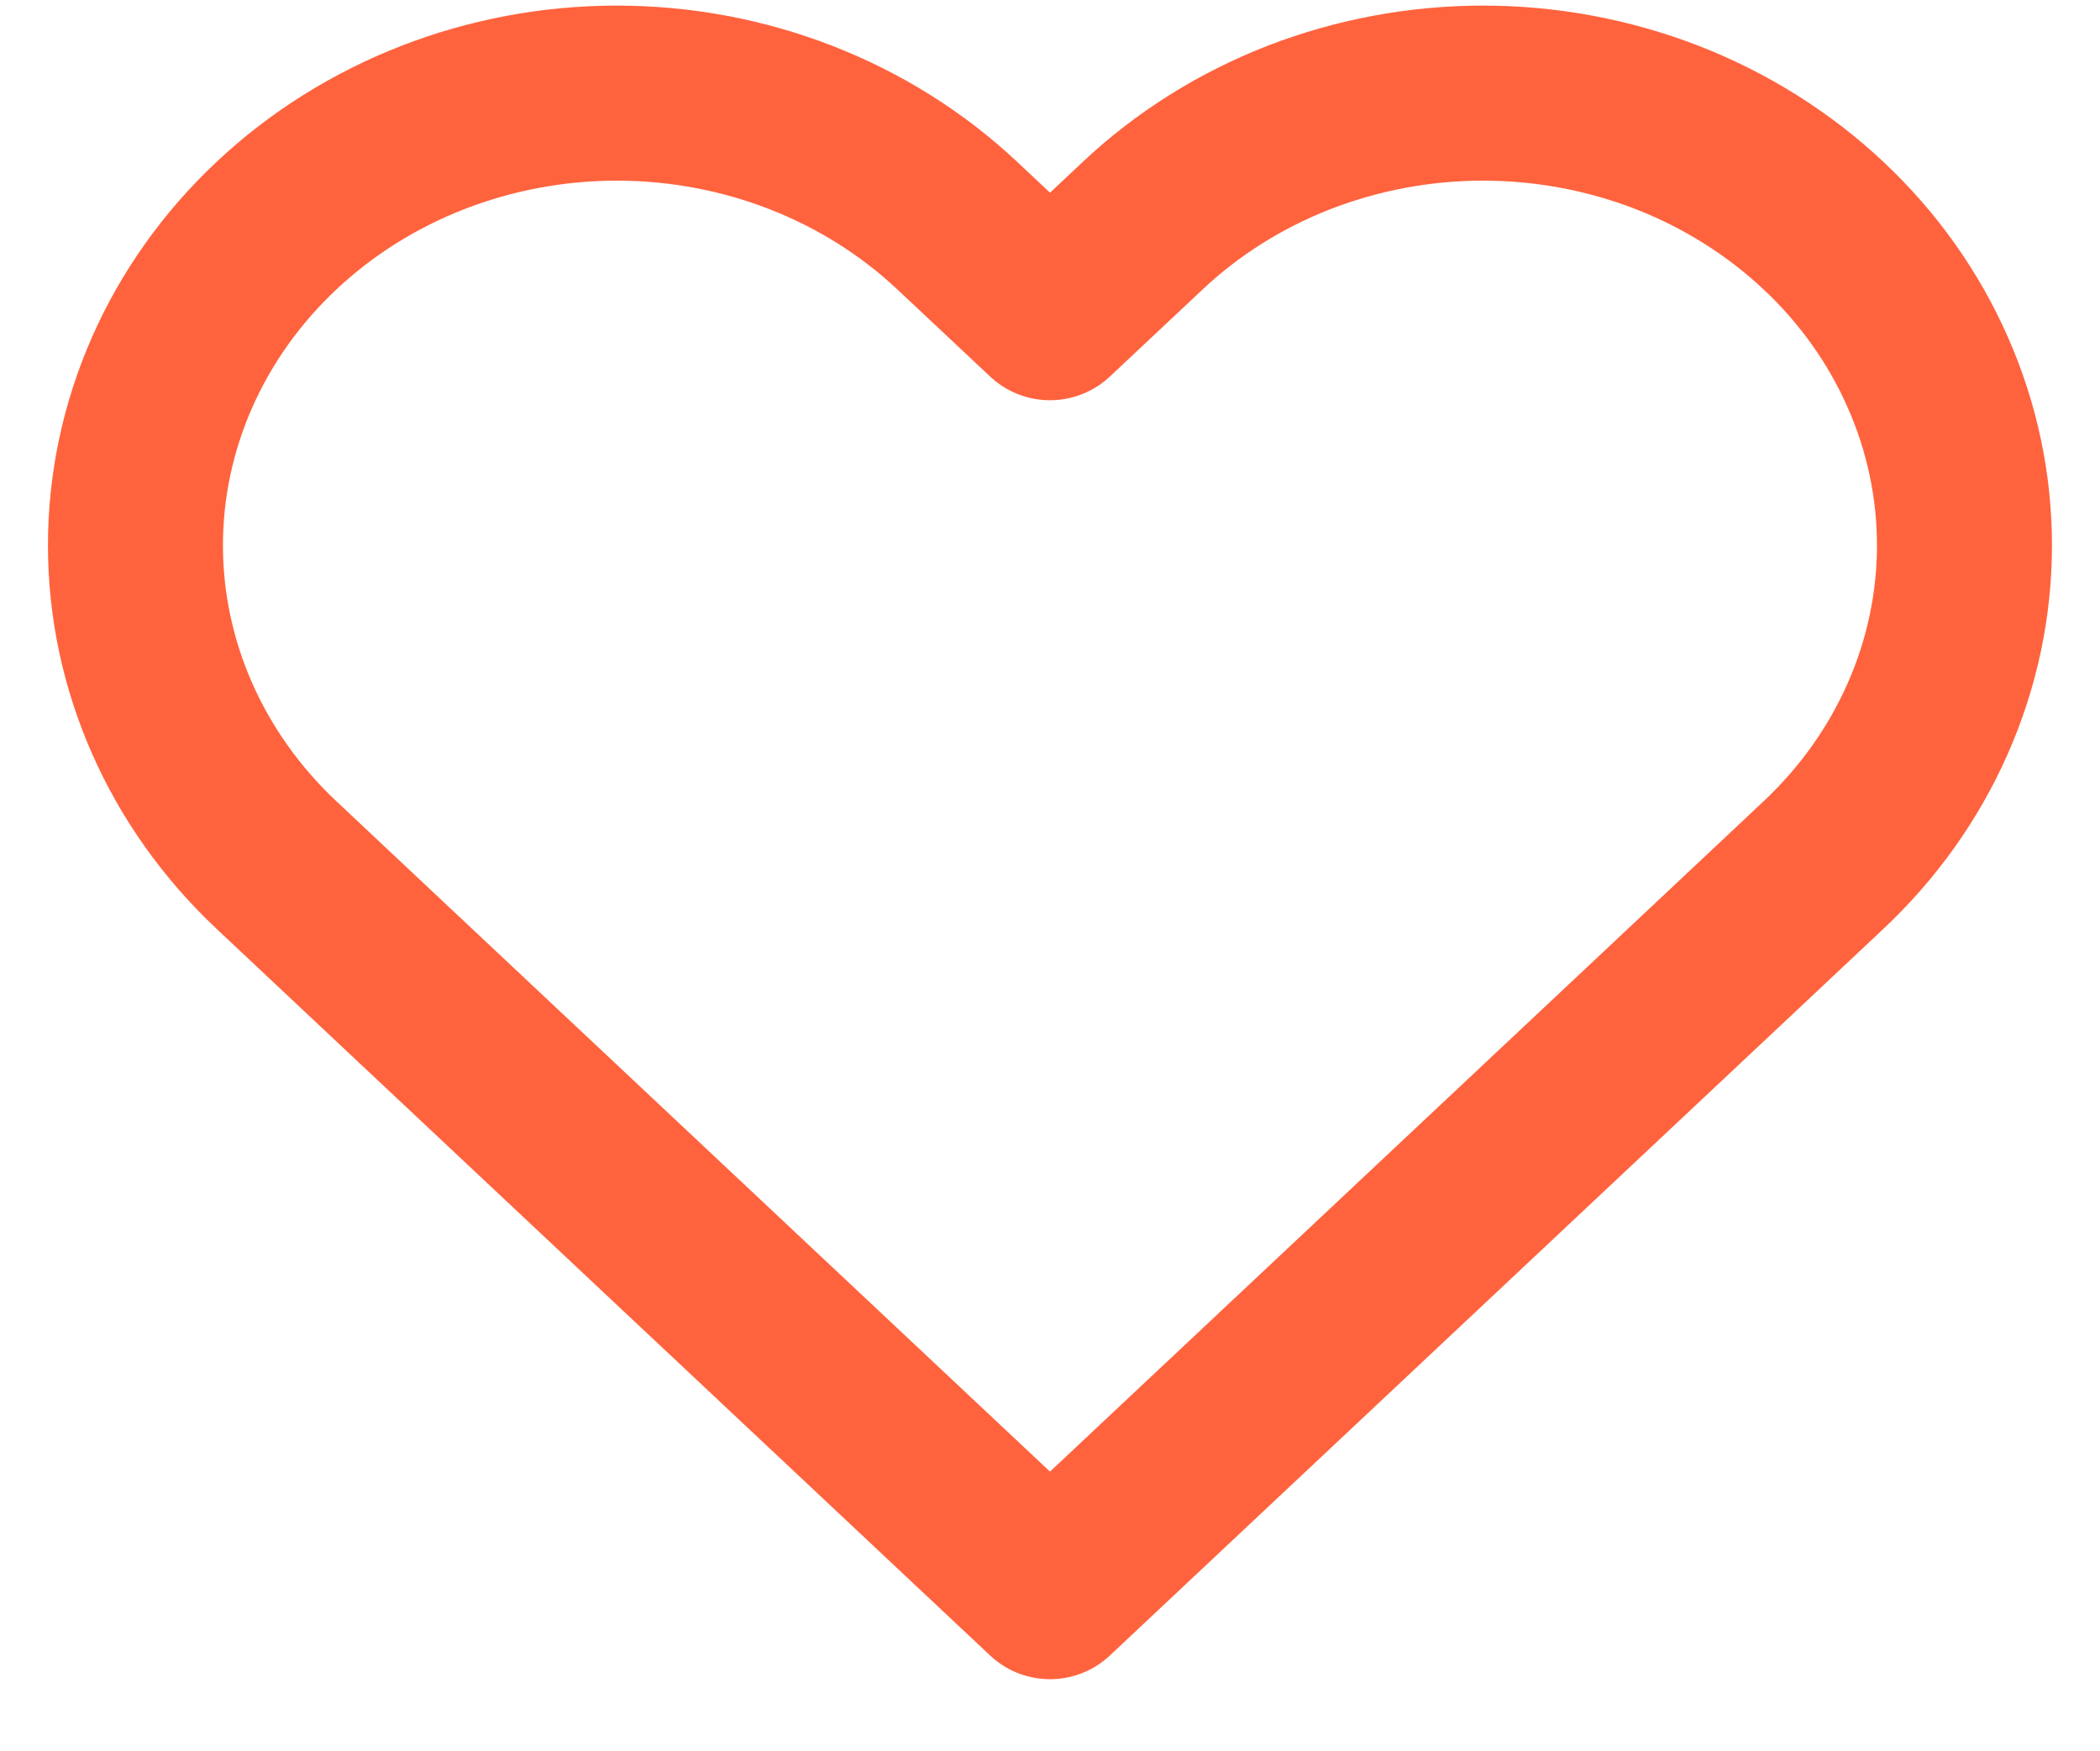
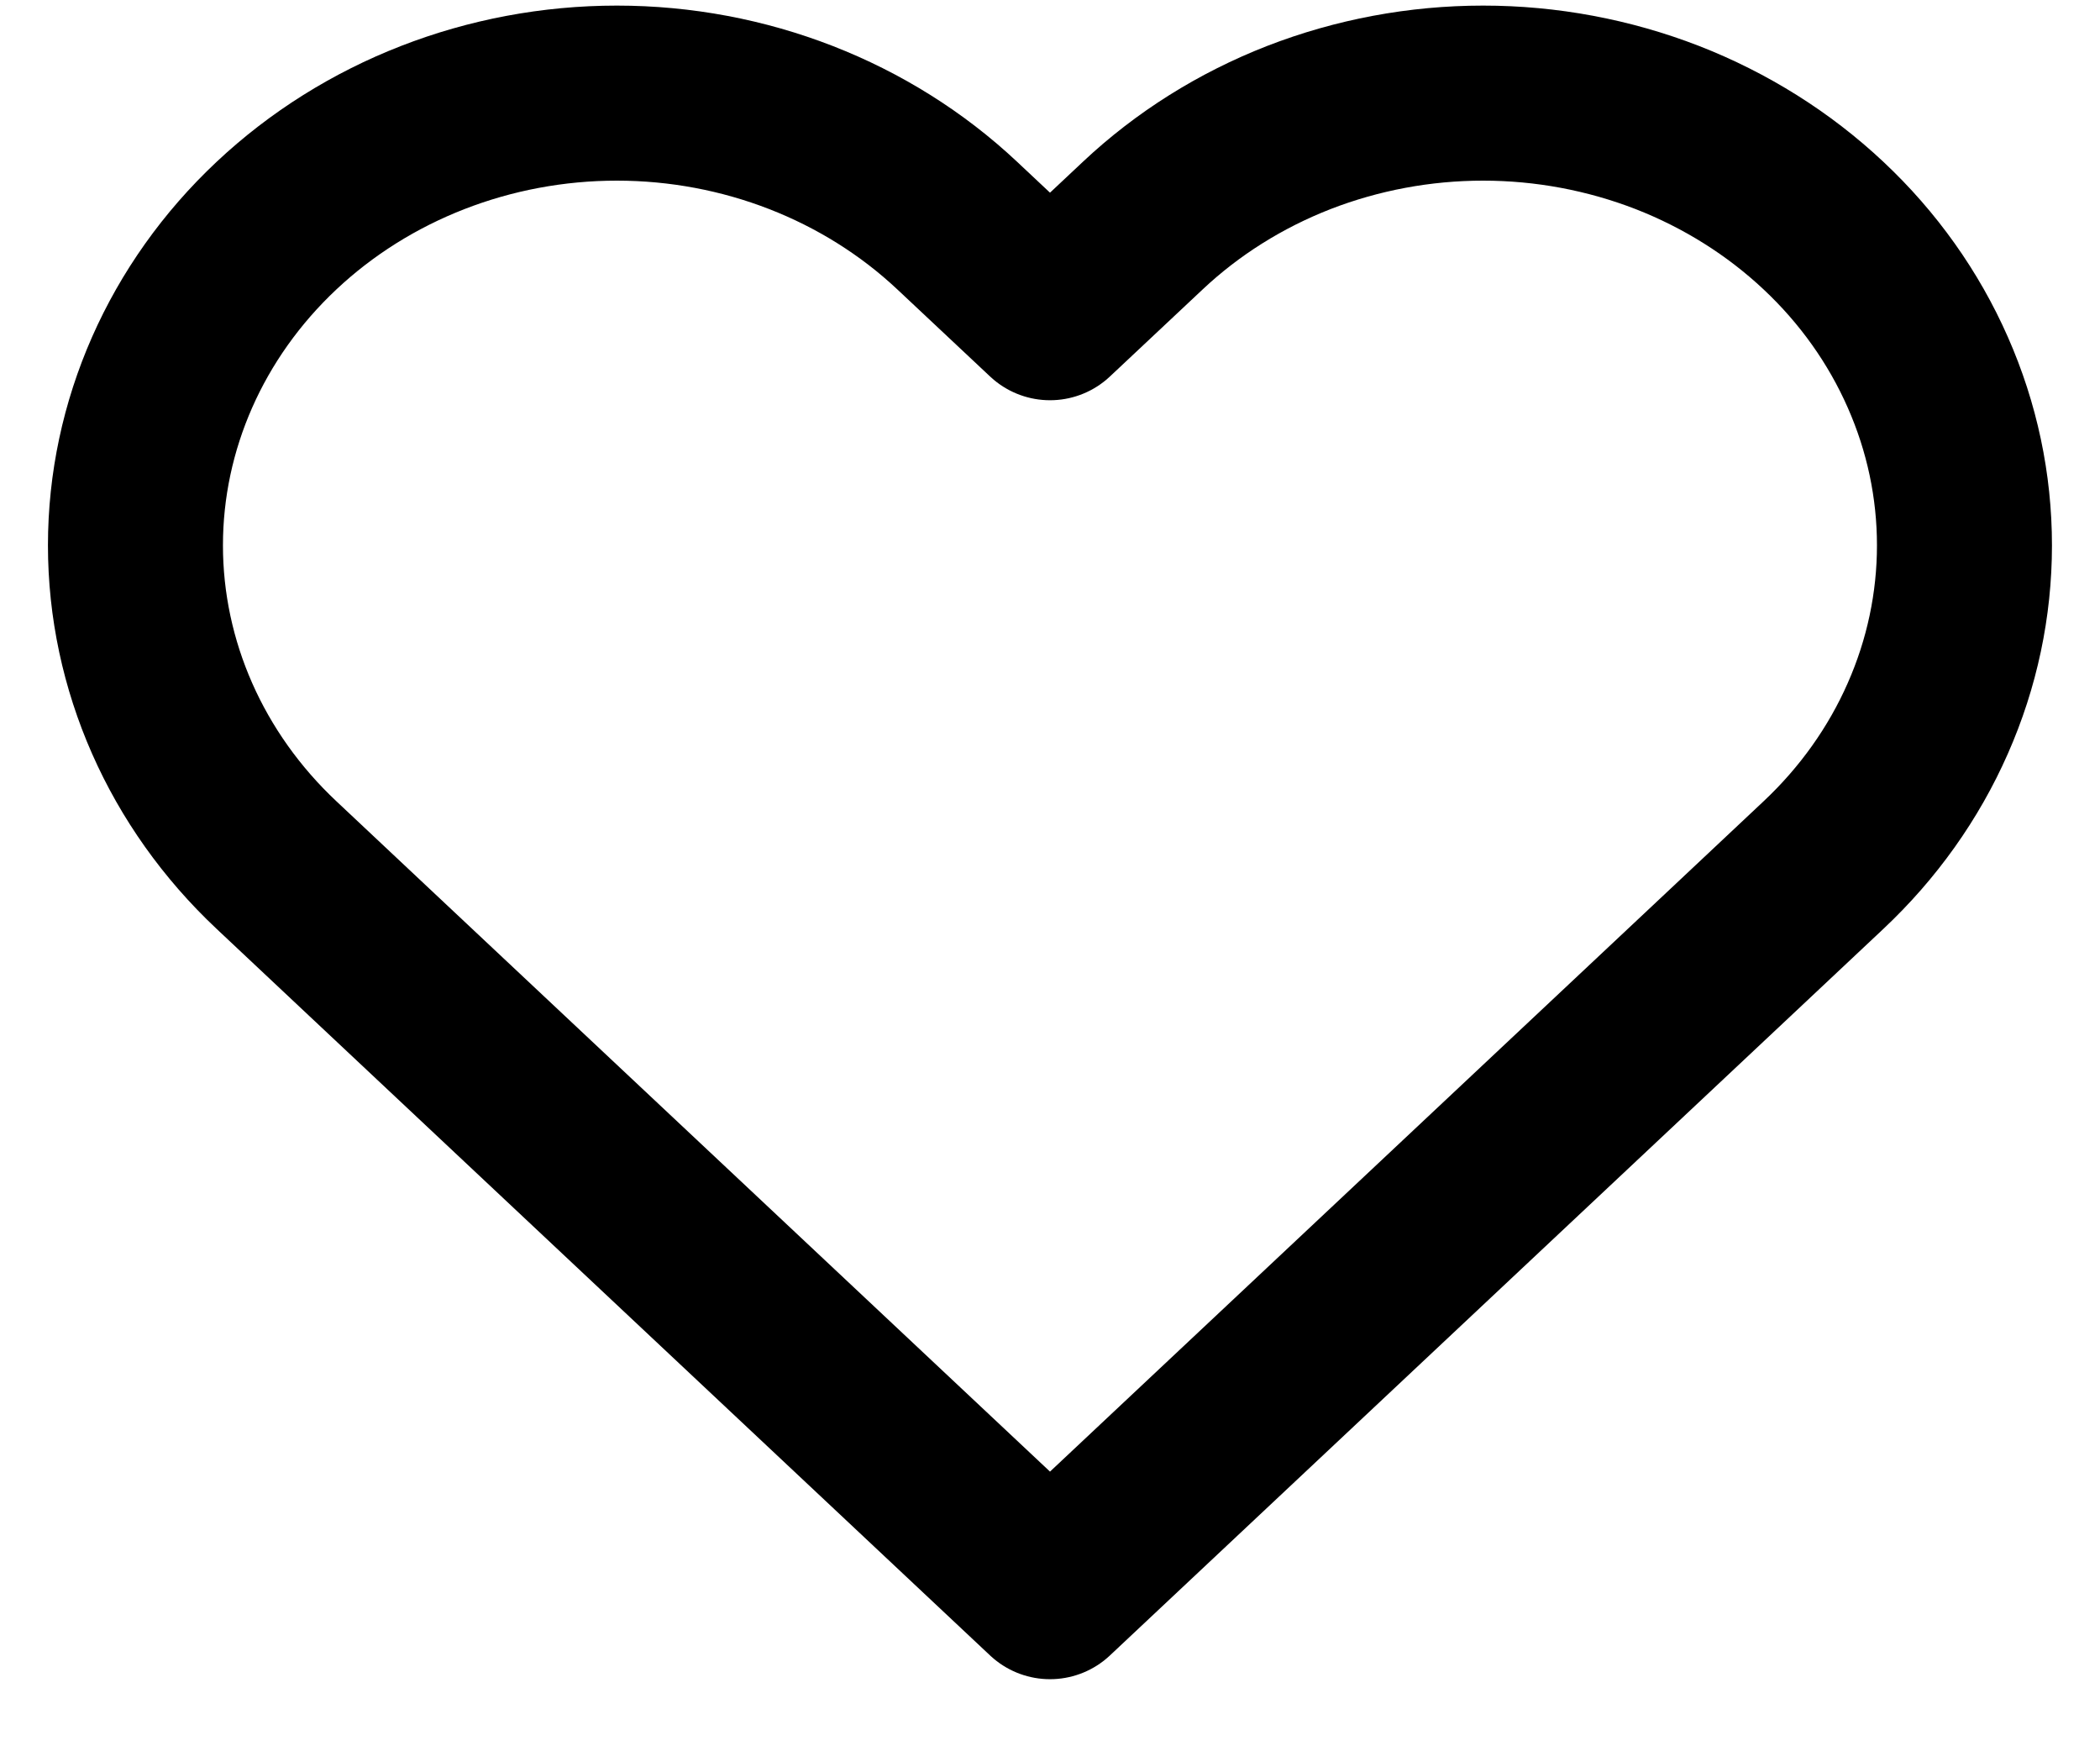
<svg xmlns="http://www.w3.org/2000/svg" width="24" height="20" viewBox="0 0 24 20" fill="none">
-   <path d="M20.84 2.578C20.329 2.098 19.722 1.717 19.055 1.457C18.387 1.198 17.672 1.064 16.95 1.064C16.227 1.064 15.512 1.198 14.844 1.457C14.177 1.717 13.57 2.098 13.06 2.578L12 3.573L10.94 2.578C9.908 1.609 8.509 1.064 7.05 1.064C5.591 1.064 4.191 1.609 3.16 2.578C2.128 3.547 1.548 4.861 1.548 6.231C1.548 7.601 2.128 8.915 3.16 9.884L4.22 10.88L12 18.186L19.78 10.88L20.84 9.884C21.351 9.404 21.756 8.835 22.032 8.208C22.309 7.581 22.451 6.909 22.451 6.231C22.451 5.552 22.309 4.881 22.032 4.254C21.756 3.627 21.351 3.057 20.84 2.578Z" stroke="#FF633E" stroke-width="2" stroke-linecap="round" stroke-linejoin="round" />
+   <path d="M20.84 2.578C20.329 2.098 19.722 1.717 19.055 1.457C18.387 1.198 17.672 1.064 16.95 1.064C16.227 1.064 15.512 1.198 14.844 1.457C14.177 1.717 13.57 2.098 13.06 2.578L12 3.573L10.94 2.578C9.908 1.609 8.509 1.064 7.05 1.064C5.591 1.064 4.191 1.609 3.16 2.578C2.128 3.547 1.548 4.861 1.548 6.231C1.548 7.601 2.128 8.915 3.16 9.884L4.22 10.88L12 18.186L19.78 10.88L20.84 9.884C21.351 9.404 21.756 8.835 22.032 8.208C22.309 7.581 22.451 6.909 22.451 6.231C22.451 5.552 22.309 4.881 22.032 4.254C21.756 3.627 21.351 3.057 20.84 2.578Z" stroke="currentColor" stroke-width="2" stroke-linecap="round" stroke-linejoin="round" />
</svg>
